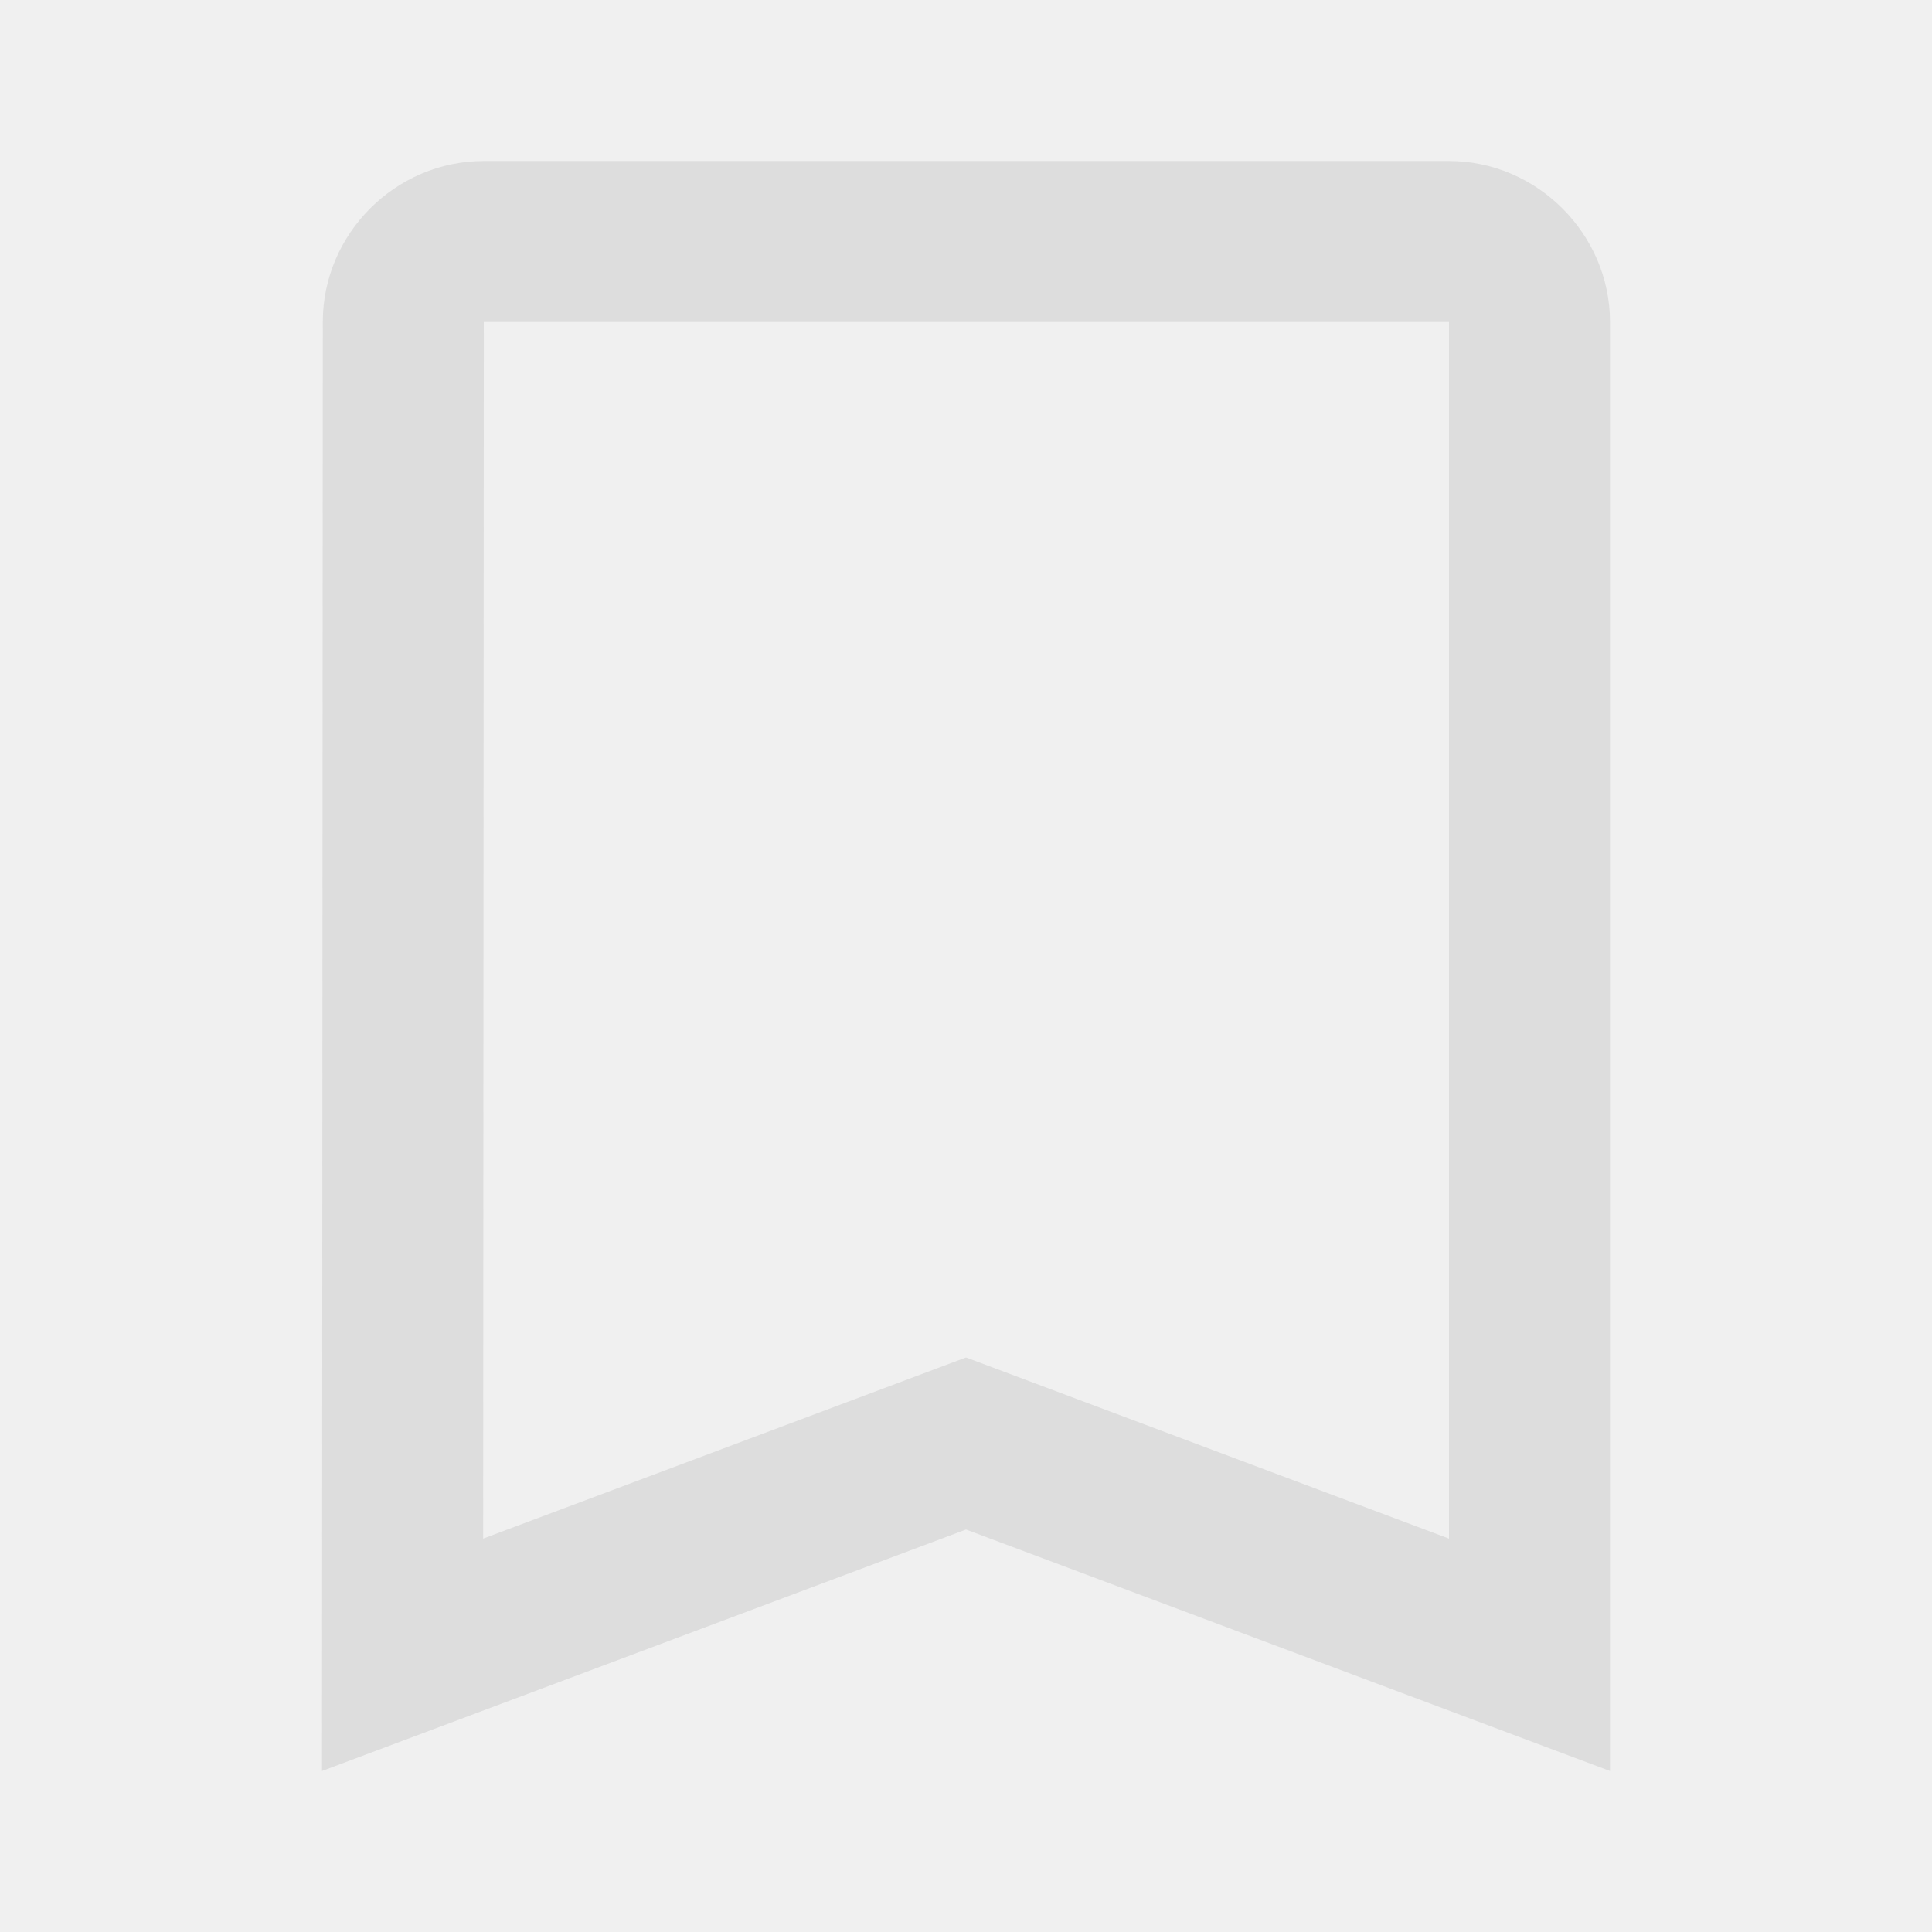
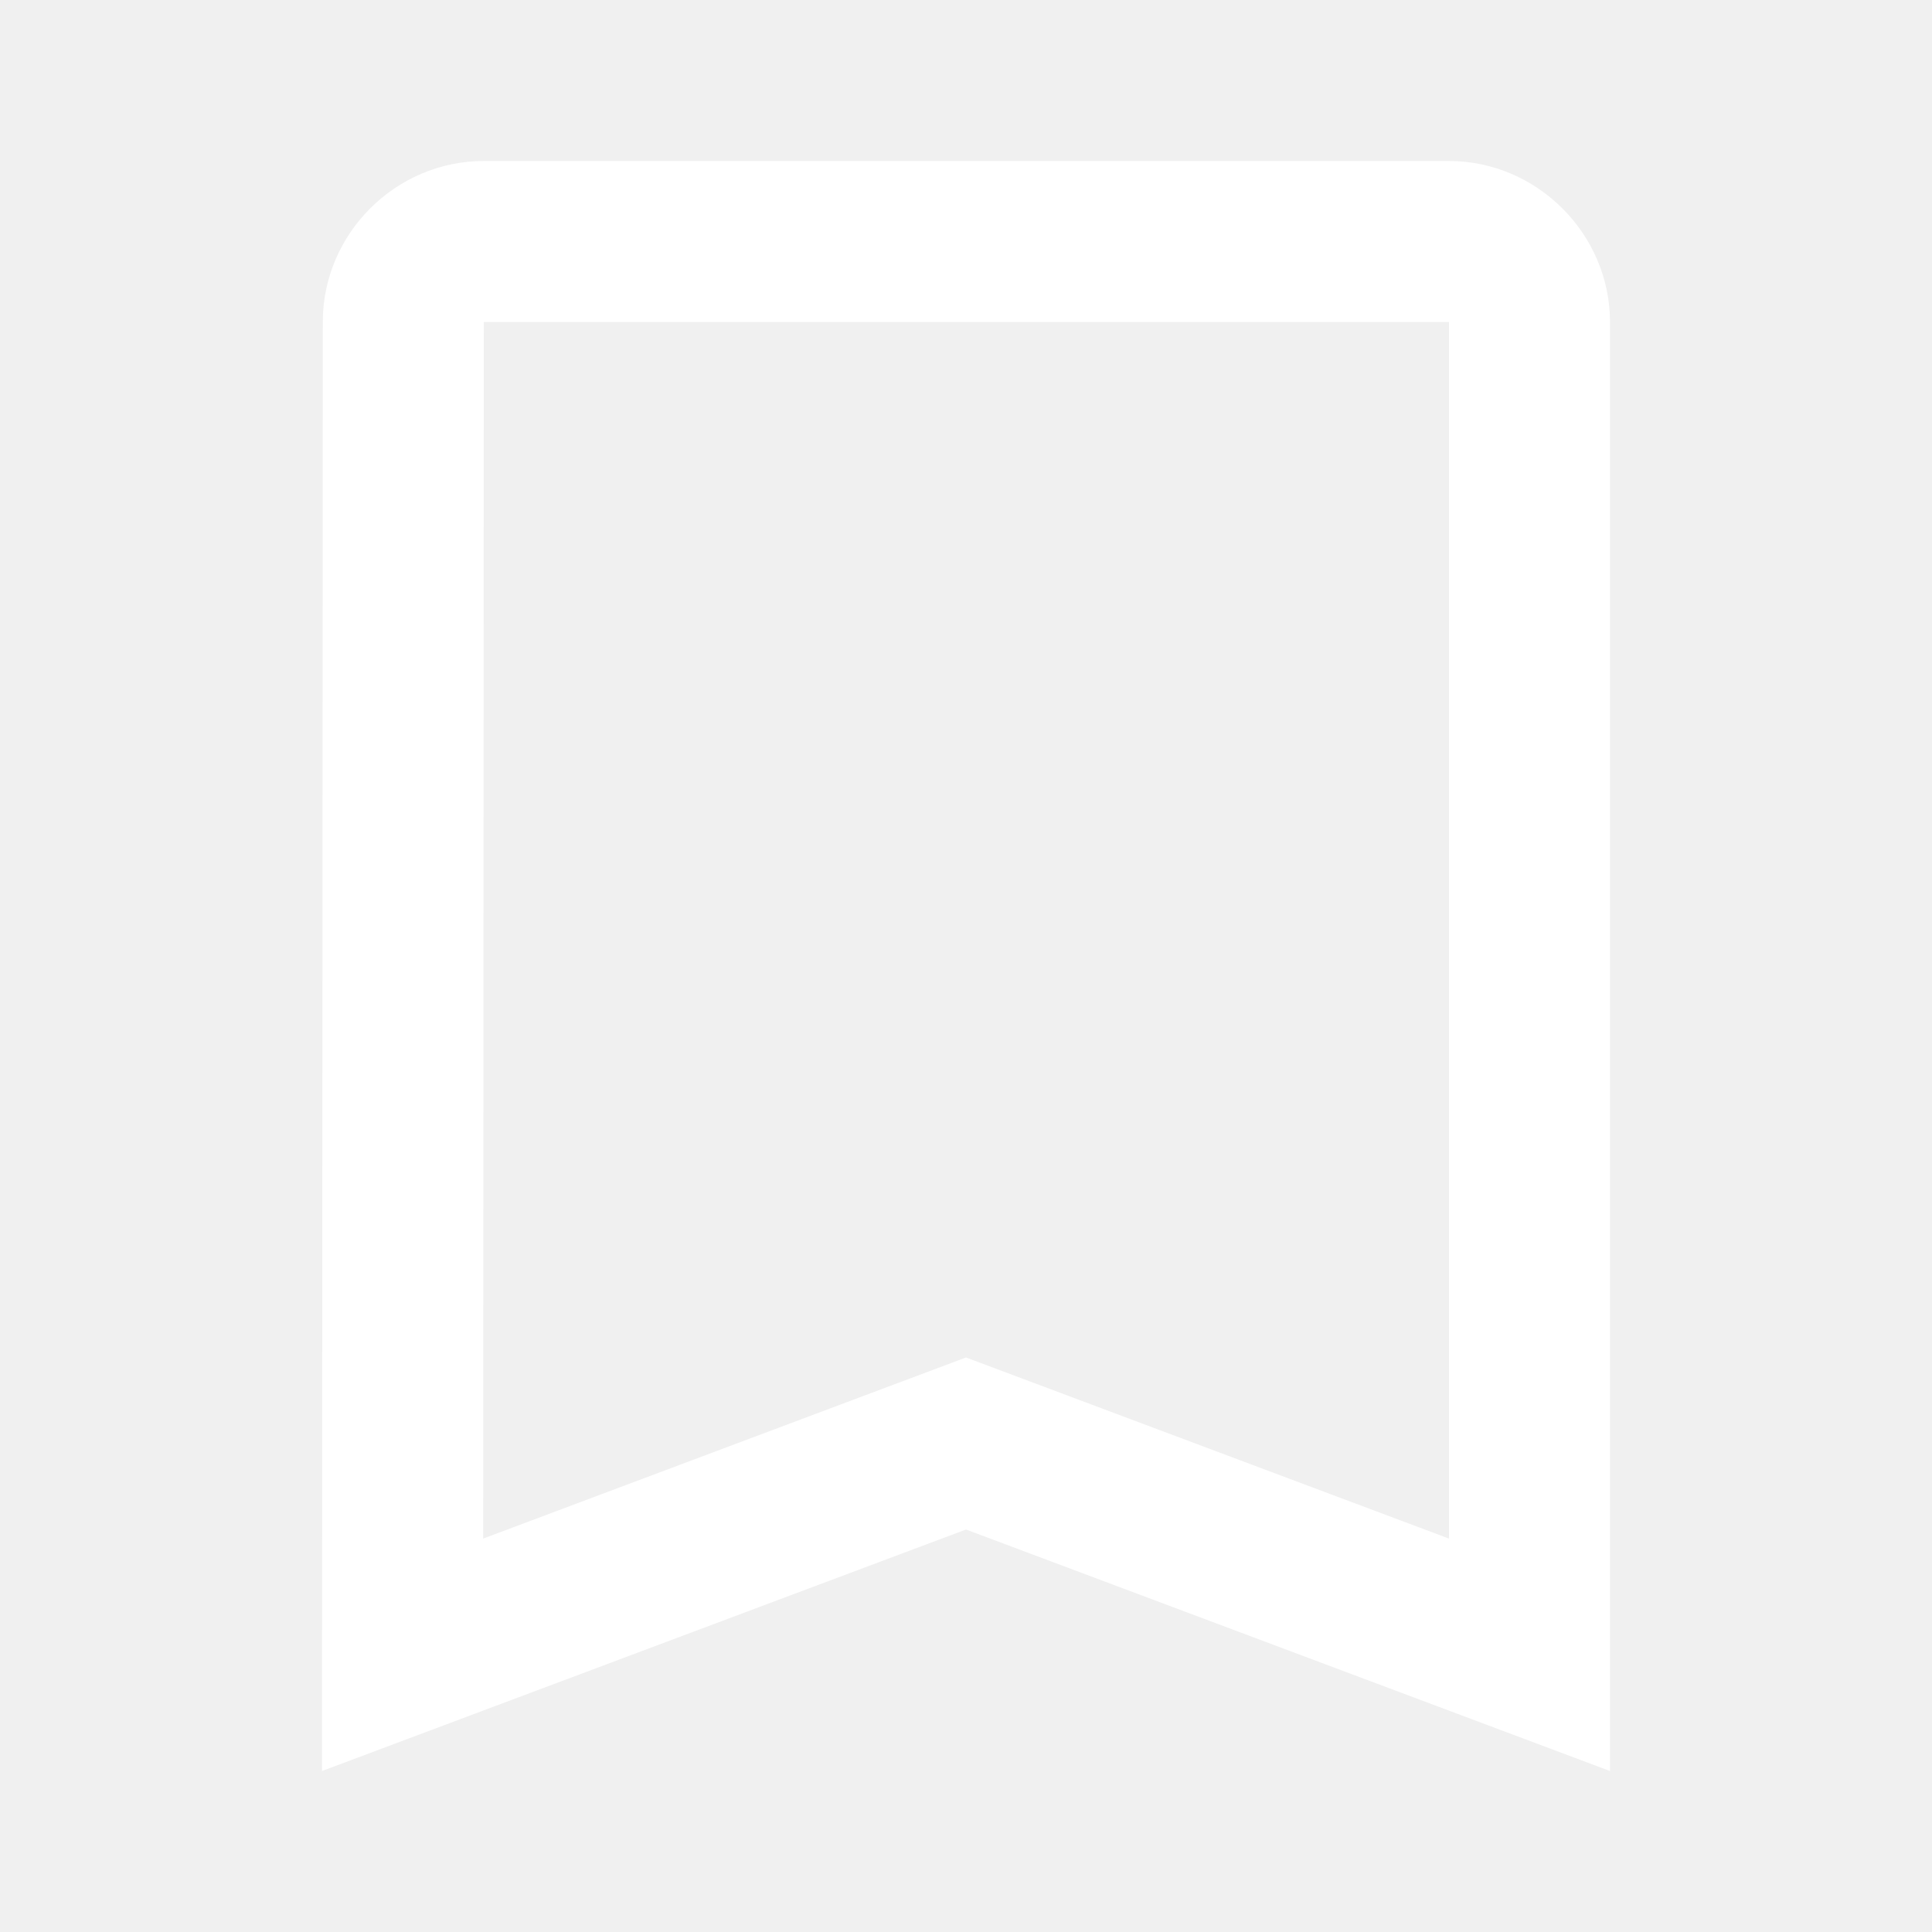
- <svg xmlns="http://www.w3.org/2000/svg" fill="#dddddd" viewBox="0 0 24 24" width="30px" height="30px">
+ <svg xmlns="http://www.w3.org/2000/svg" fill="#FFFFFF" viewBox="0 0 24 24" width="30px" height="30px">
  <path d="M 6.01 2 C 4.914 2 4.01 2.903 4.01 3.998 L 4 22 L 12 19 L 20 22 L 20 20.557 L 20 4 C 20 2.907 19.093 2 18 2 L 6.01 2 z M 6.01 4 L 18 4 L 18 19.113 L 12 16.863 L 6.002 19.113 L 6.01 4 z" />
</svg>
